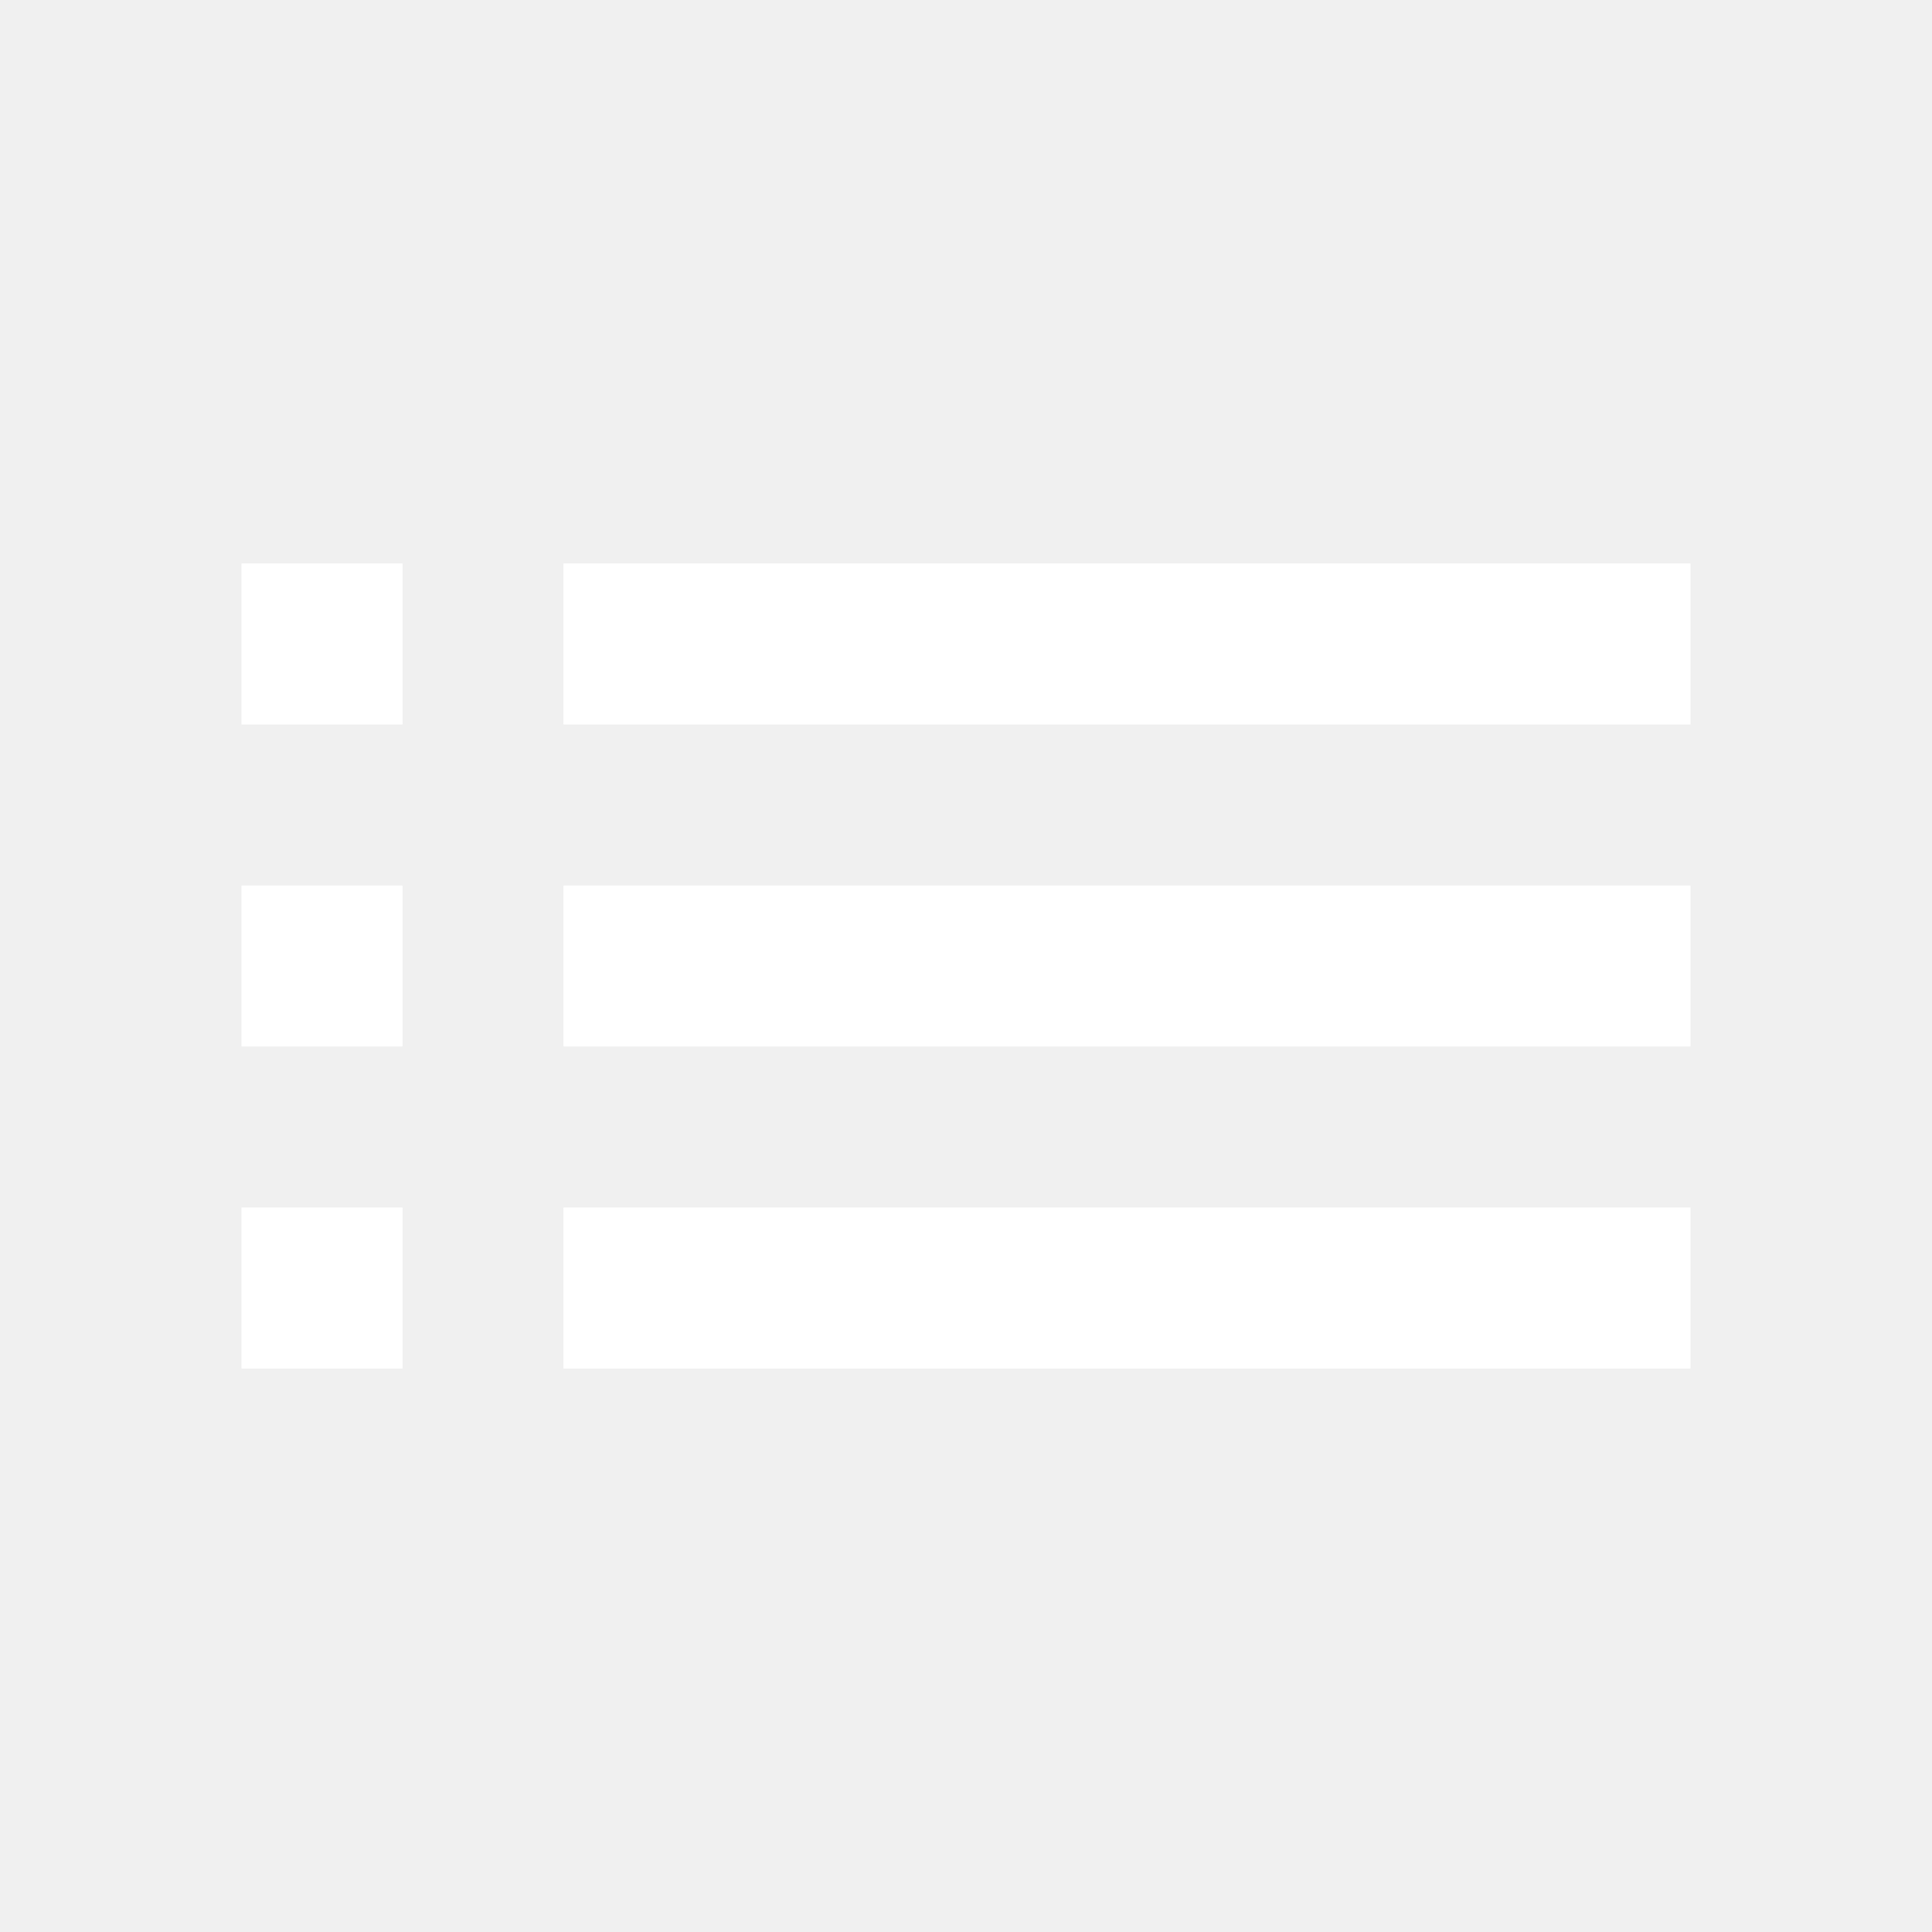
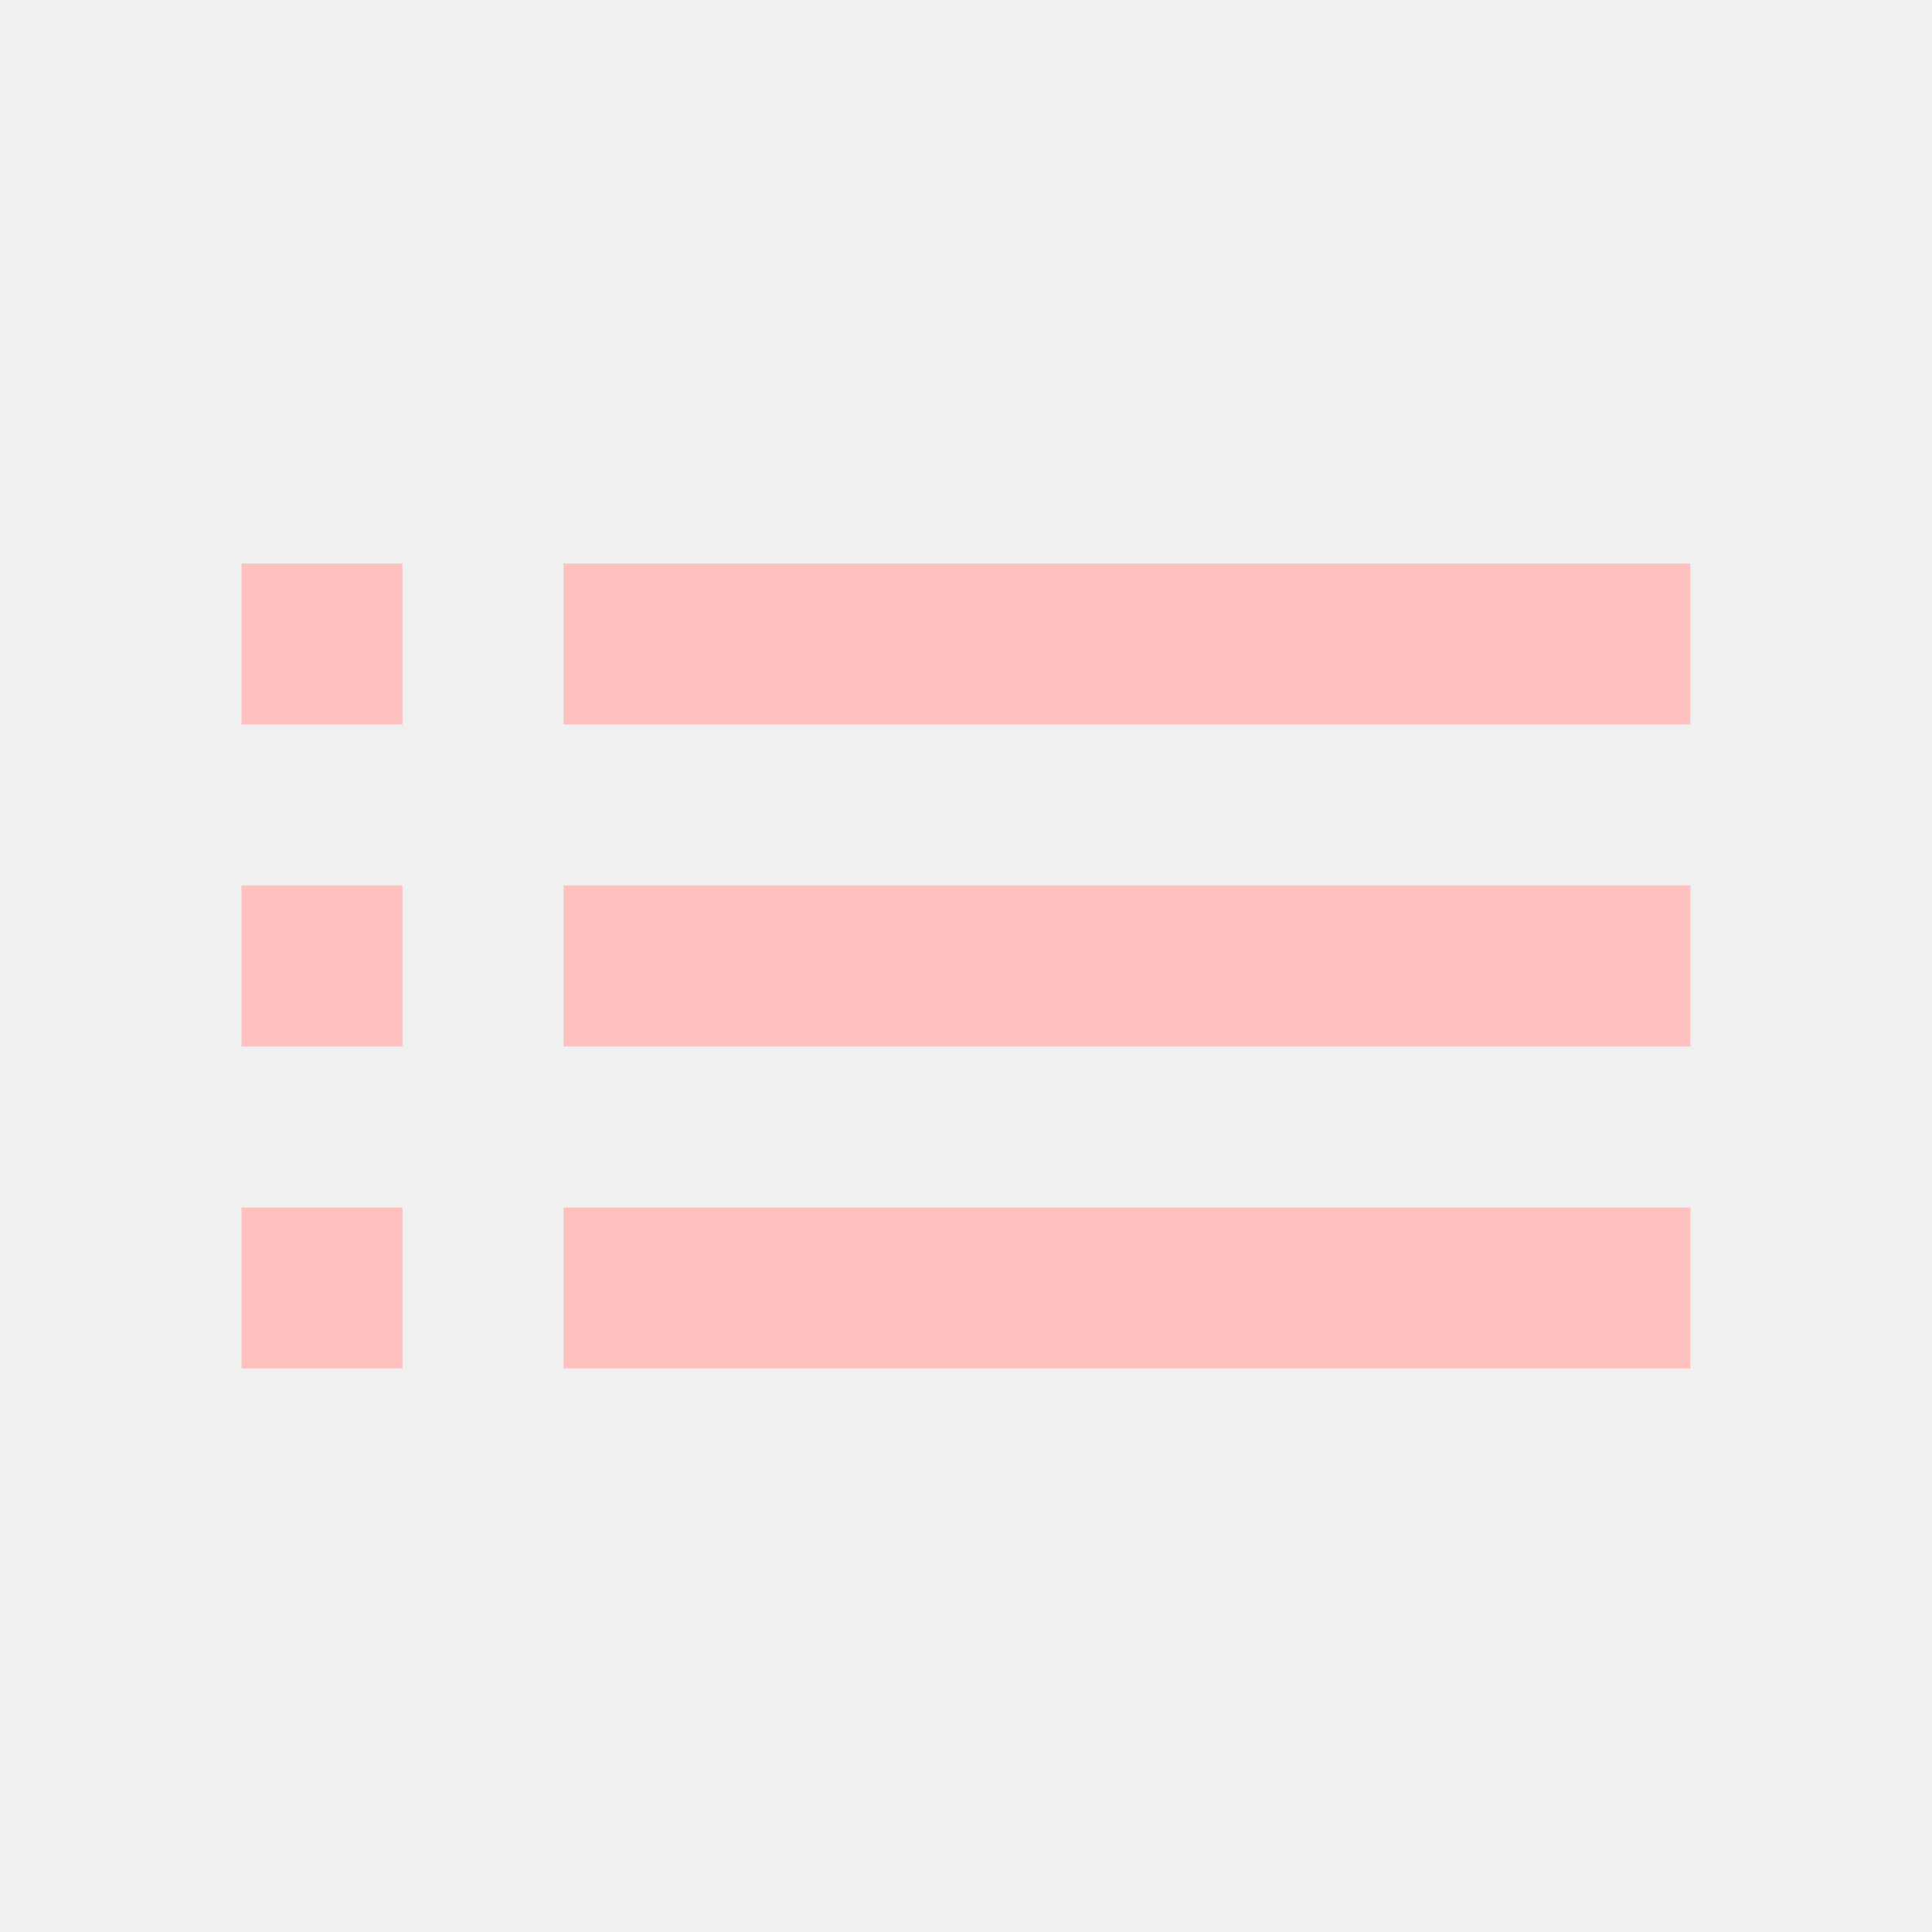
- <svg xmlns="http://www.w3.org/2000/svg" height="48px" viewBox="0 0 24 24" width="48px" fill="#FFFFFF">
-   <g fill="none">
-     <path d="M0 0h24v24H0V0z" />
-     <path d="M0 0h24v24H0V0z" opacity=".87" />
+ <svg xmlns="http://www.w3.org/2000/svg" height="48px" viewBox="0 0 24 24" width="48px" fill="#FFFFFF" version="1.1" id="svg3" xml:space="preserve">
+   <defs id="defs3" />
+   <g fill="none" id="g2">
+     <path d="M0 0h24v24H0V0z" id="path1" />
+     <path d="M0 0h24v24H0V0z" opacity=".87" id="path2" />
  </g>
-   <path d="M3 13h2v-2H3v2zm0 4h2v-2H3v2zm0-8h2V7H3v2zm4 4h14v-2H7v2zm0 4h14v-2H7v2zM7 7v2h14V7H7zm-4 6h2v-2H3v2zm0 4h2v-2H3v2zm0-8h2V7H3v2zm4 4h14v-2H7v2zm0 4h14v-2H7v2zM7 7v2h14V7H7z" />
+   <path d="M3 13h2v-2H3v2zm0 4h2v-2H3v2zm0-8h2V7H3v2zm4 4h14v-2H7v2zm0 4h14v-2H7v2zM7 7v2h14V7H7zm-4 6h2v-2H3v2zm0 4h2v-2H3v2zm0-8h2V7H3v2zm4 4h14v-2H7v2zm0 4h14v-2H7v2zM7 7v2h14V7H7z" id="path3" style="stroke:none;fill:#ffc0c0;fill-opacity:1" />
</svg>
